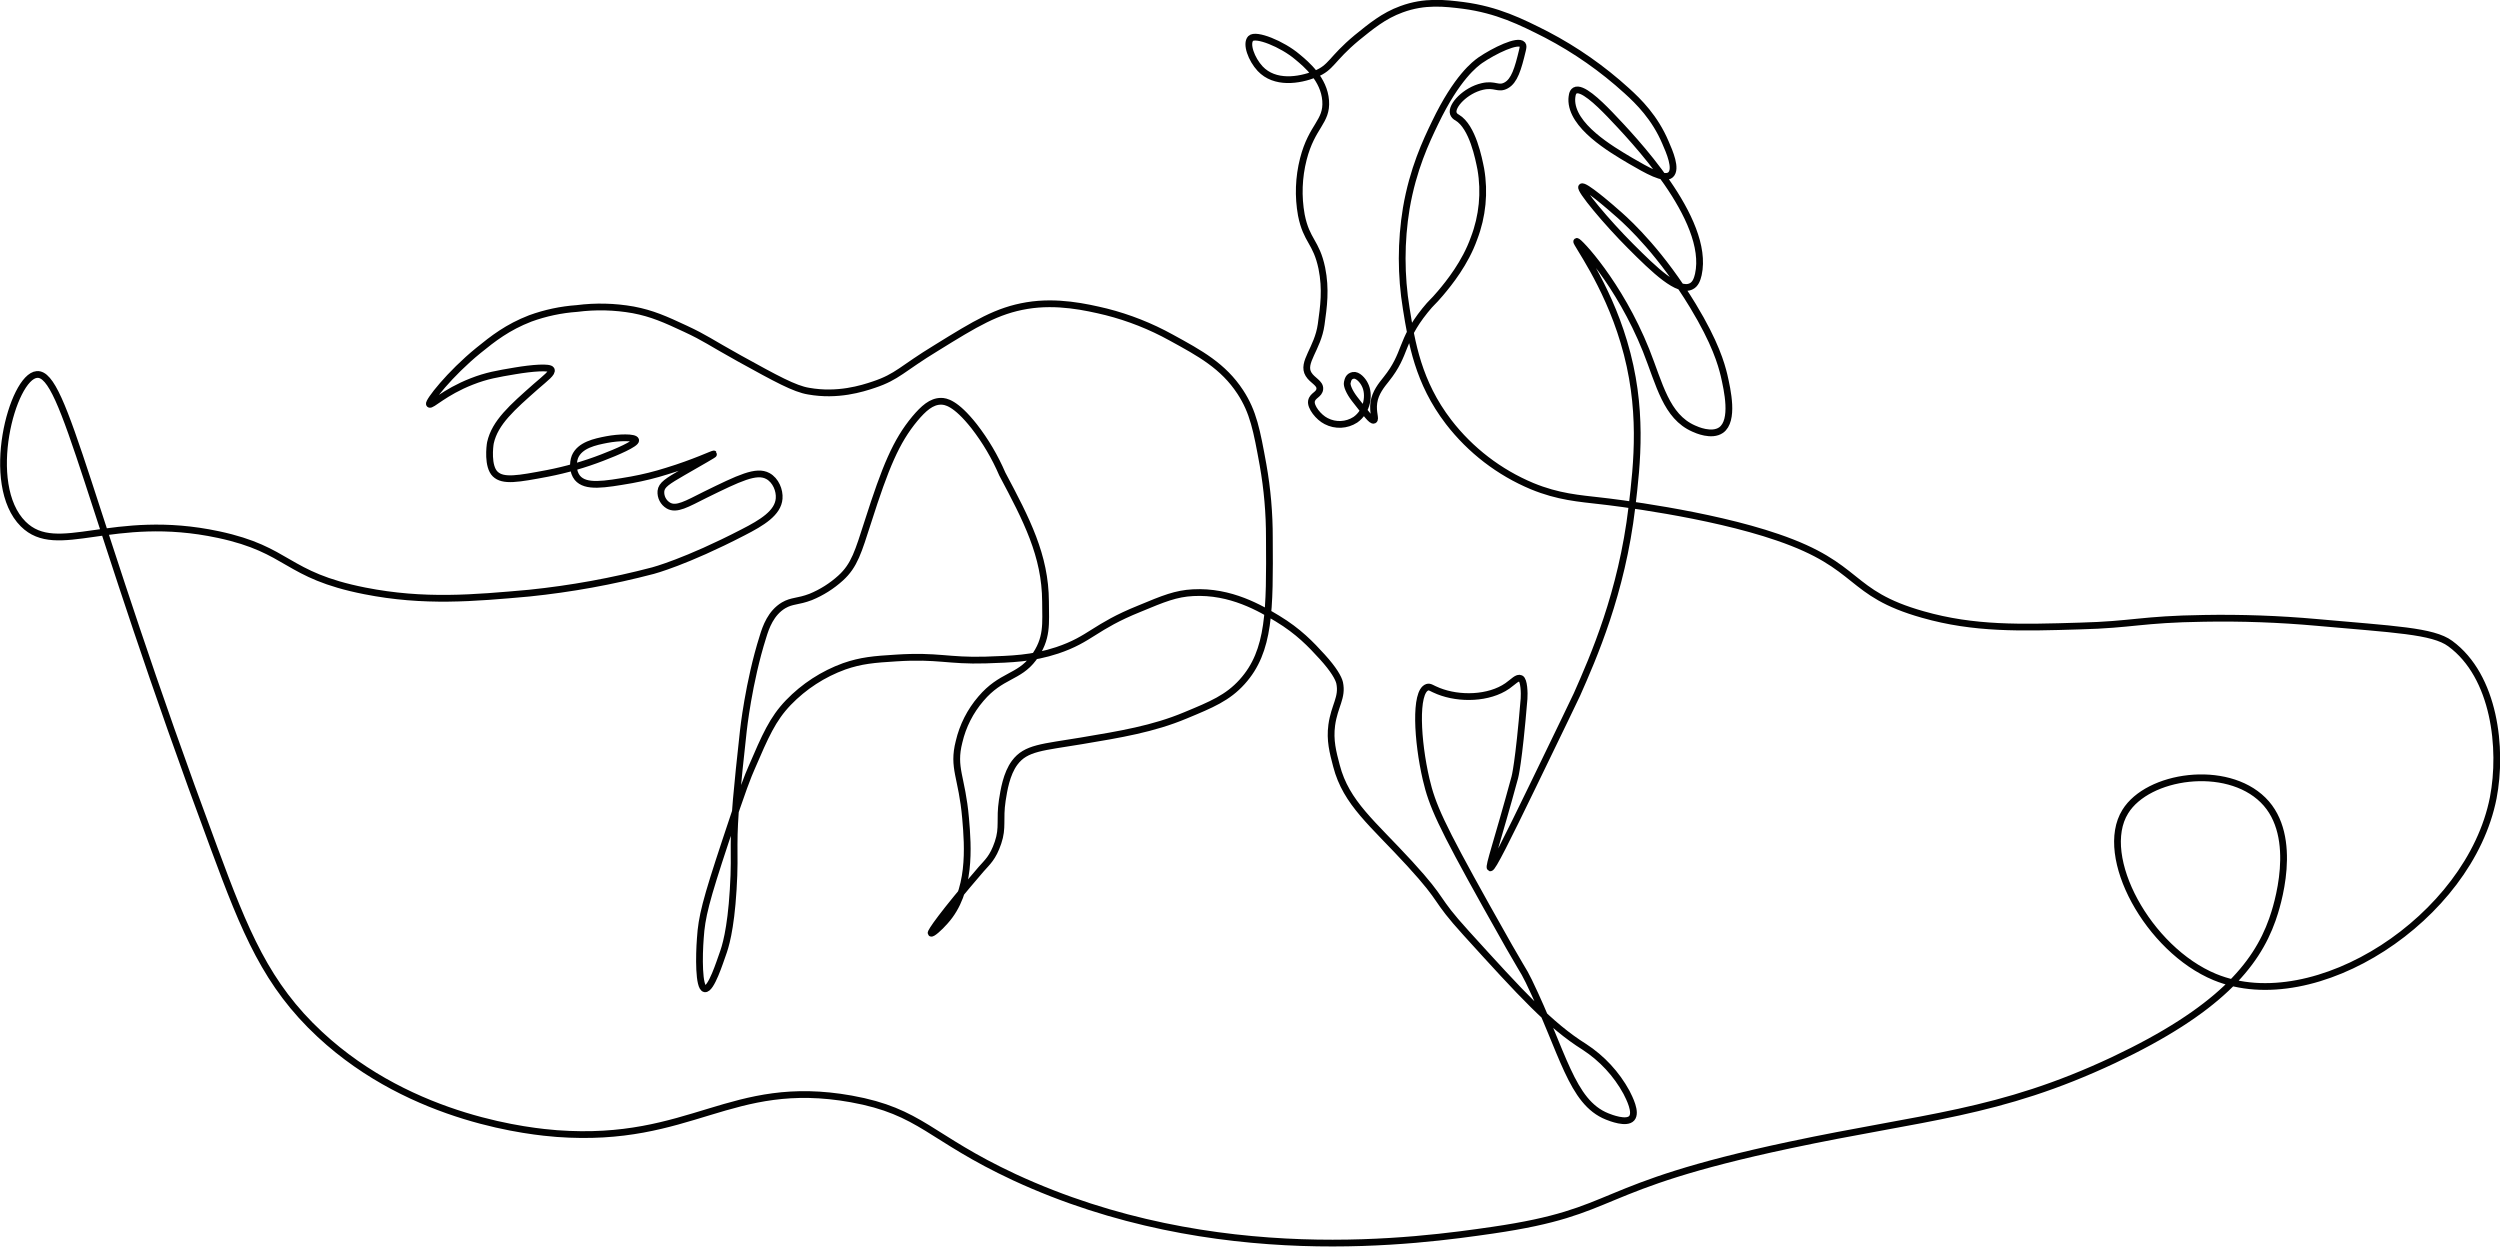
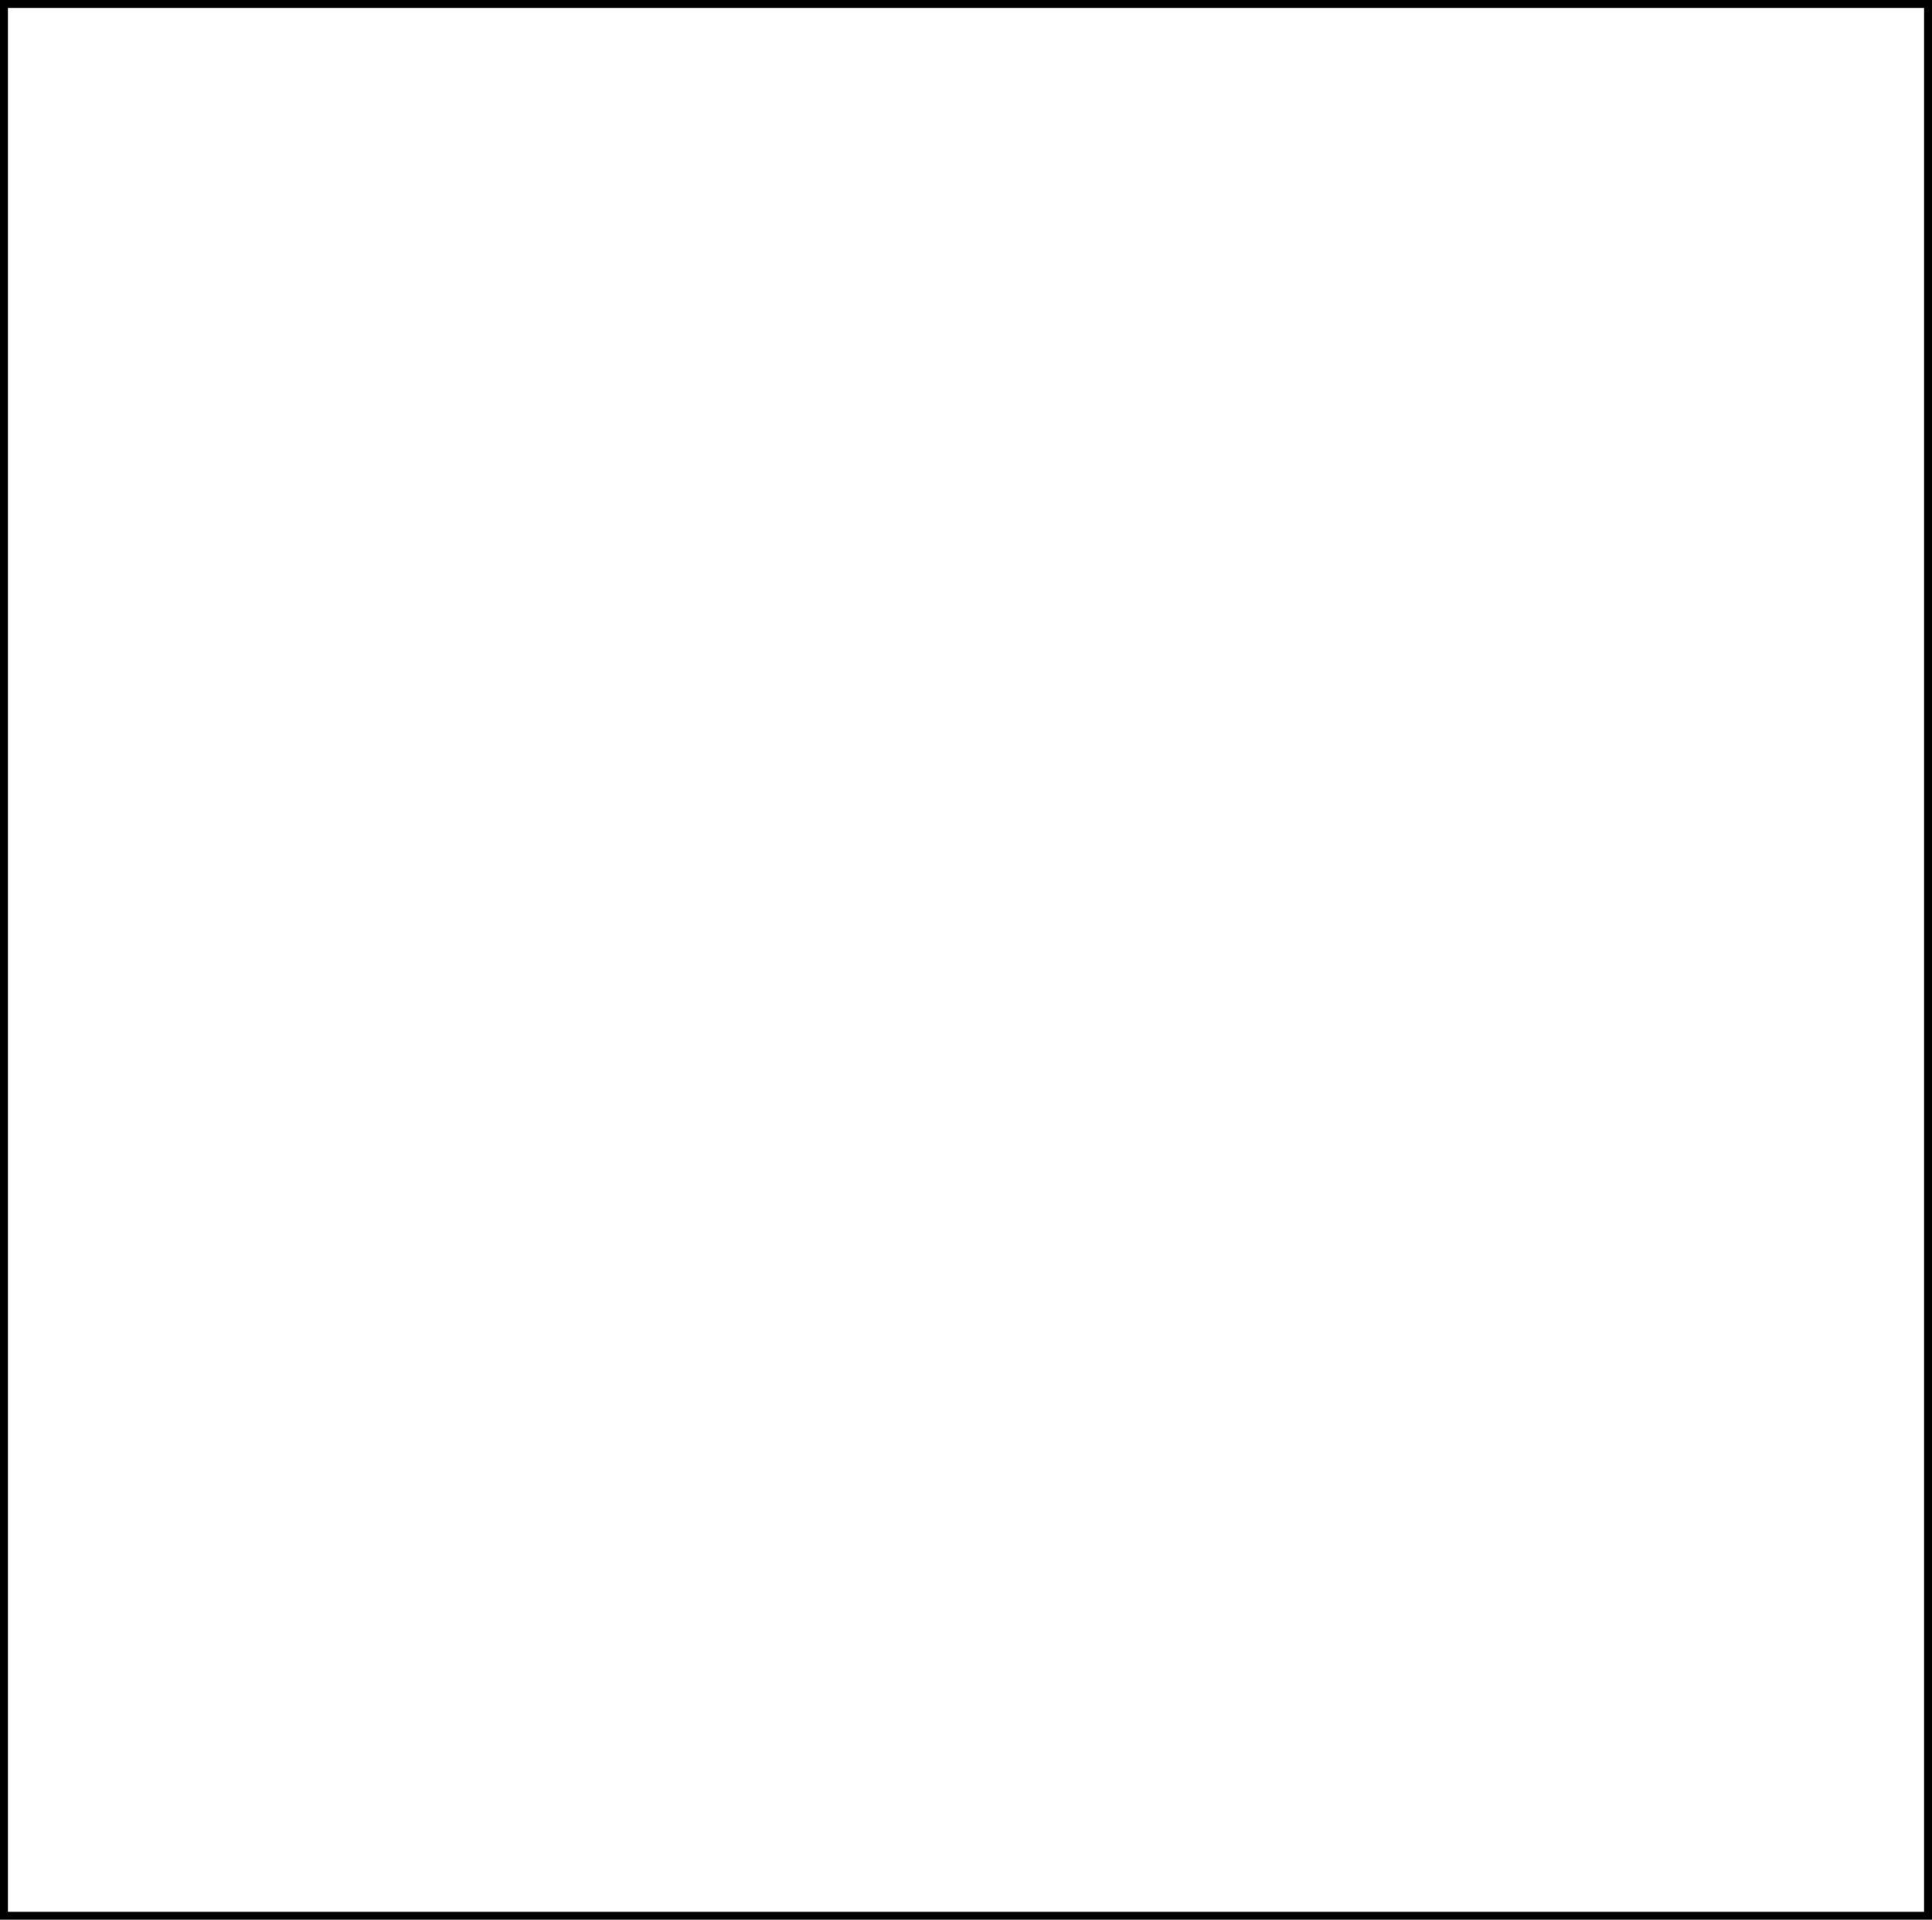
- <svg xmlns="http://www.w3.org/2000/svg" viewBox="0 0 1110.2 553.6">
+ <svg xmlns="http://www.w3.org/2000/svg" id="Layer_6" data-name="Layer 6" viewBox="0 0 244.64 243.04">
  <defs>
-     <style>.a{fill:none;stroke:#020202;stroke-miterlimit:10;stroke-width:3px;}</style>
+     <style>.cls-1{fill:none;stroke:#000;stroke-miterlimit:10;}</style>
  </defs>
-   <path class="a" d="M-227,32c31.9,6.8,29.5,18,65,25,26.3,5.2,48.4,3.2,73,1A361.9,361.9,0,0,0-34,48s14.5-3.8,40-17c8.4-4.3,15.5-8.6,16-15,.3-3.6-1.5-8.1-5-10-5.1-2.8-12.7.9-27.8,8.3-8.2,4.1-12.8,6.9-16.4,4.8a6.8,6.8,0,0,1-3.3-6.4c.3-2.8,2.9-4.4,9.8-8.4C-11.9-.8-6.8-3.6-7-3.8S-15.7.1-27.9,3.8A128,128,0,0,1-43.6,7.7c-12.2,2.1-20.3,3.5-24-.9-2.1-2.6-2.1-6.6-1.1-9.3,2.2-5.3,9-6.7,14.2-7.7s12.5-1.2,12.8.3-8.5,5.3-14.8,7.7a142.6,142.6,0,0,1-24.3,7c-13.2,2.5-19.8,3.7-23.3.3s-2.4-12.4-2.1-13.9c2-9,9.7-15.7,20.1-24.9,4.6-4,7.5-6.1,6.9-7.5s-8.4-.8-16.1.5-12.6,2.1-19.2,4.7c-12.3,4.8-18,11-18.8,10.1s9-13.5,21.8-23.9c6.4-5.2,12.9-10.3,23-14.2a76.2,76.2,0,0,1,20.7-4.4,82.6,82.6,0,0,1,25,.6c8.4,1.6,14.2,4.2,23.2,8.4s10.5,5.7,24,13.2c16.3,9,24.5,13.5,30.7,14.5,12.9,2.3,23.7-1.1,29-2.9,10.5-3.5,12.4-7,27.7-16.3,17.6-10.9,27-16.6,40.3-18.8s26.1.6,35.2,2.8a121,121,0,0,1,28.8,11.4c12.8,7,23.1,12.6,30.7,24.2,5.8,8.9,7.3,17,10.1,32.4a182.9,182.9,0,0,1,2.8,32.3c.2,32,.3,50.3-12.1,64-6.4,7.1-13.6,10.1-25.2,14.9-14.3,6-28.9,8.4-46.2,11.3s-24.6,3-29.6,9.7c-3.7,5-4.8,12.3-5.5,16.7-1.3,8.7.4,12-1.9,18.8s-4.8,8.7-7.5,11.8c-17.4,20.2-22.6,28-22.2,28.4s3.5-2.2,6.2-5.3c11.7-13,10.2-33.1,9.1-45.7-1.6-18.5-5.9-22.2-2.9-34a44.9,44.9,0,0,1,9.7-19.1c9-10.6,16.8-9.3,23.3-18s5.4-15.4,5.4-25.2c-.1-20.4-8.4-36.3-19.2-56.6a97.3,97.3,0,0,0-12.5-21.2c-8.3-10.5-12.7-11.1-14.7-11.1-4.3,0-7.8,3.2-11.6,7.7C73.9-9.4,69.2,2,61.4,26.4c-4.2,13-5.9,19.3-12.1,24.9A45.5,45.5,0,0,1,36,59.7c-5.8,2.2-8.2,1.5-12,3.7-5.7,3.4-7.9,9.7-9.2,14-6.4,20.2-8.7,41.8-8.7,41.8C3.3,144.8,2,157.6,2,169.7c0,4.6.2,10.8-.4,19.9C.5,207.9-2,215.4-3.1,218.4s-5.1,15.8-7.9,15.3-2.6-14.6-2-22.4c.6-9.5,2.4-16.6,11.2-43.2C6,144.3,8.3,138.9,9.7,135.7c6.2-14.4,9.4-21.8,16.4-29.1A65.5,65.5,0,0,1,50.9,90.5c7.5-2.6,13.2-3.1,23.1-3.7,18.6-1.2,22.9,1.4,39.7.9,11.5-.4,20.6-.6,31.8-4.3,14.9-5,16.4-10.4,36.5-18.5,10.8-4.5,16.2-6.7,23.8-7.1,16.8-.9,30,7,37.5,11.5,9.4,5.7,14.8,11.4,19.9,17s7.2,9.4,7.7,11.5c1.4,6.6-2.3,10.1-3.5,18.8-.9,6.8.5,12,2.1,18.1,4.3,16.6,16.2,25.6,32.5,43.4s10.1,14.4,25.2,31c24.7,27.2,37.1,40.8,52.4,50.4a56.2,56.2,0,0,1,18.7,20.2c1.2,2.4,4.6,8.9,2.3,11.5s-9.4-.2-10.9-.8c-16-6.4-19.4-28.3-34.8-60.1-3.3-6.7-.8-.9-18.9-33.4-20.2-36.2-24-44.7-26.7-56.3-3.9-16.8-5.2-38.8.5-40.8,1.3-.4,1.9.5,5,1.7,9.3,3.7,22.4,3.4,30.6-2.3,2.7-1.9,4.4-4,5.9-3.3s1.7,6.5,1.5,9c-2.4,29-4.1,34.9-4.1,34.9-7.8,28.7-11.8,39.8-10.9,40.2s7.4-12.7,18.9-36.4C369.6,117,376,103.7,376.3,103c7.2-16.3,19.9-45,24.4-83.2,2.3-19.3,5.2-44.2-3.6-73.4-7.8-26.2-21.6-44.2-20.9-44.6S395-79.7,407-49.8c6,15.1,8.9,29.3,21.1,34.7,1.3.6,8,3.6,12.2.7,5.9-4.2,2.8-17.8,1.3-24.4-1.2-4.9-3.8-14.3-13.8-30.8-14-23.1-27.9-36.1-32.5-40.2s-15.8-13.7-16.9-12.6,11.1,15.7,21.7,26.3,21.2,20.9,27,17.8c1.8-.9,2.6-3,3.1-5.2,5.4-24.6-29.4-60.7-39.3-71.1-5.4-5.6-12.5-12.3-15.5-10.6-1.3.8-1.3,2.8-1.4,3.8-.3,11.9,17.3,22.2,26.1,27.4,7.1,4.1,15,8.8,17.8,6.2s-.5-10.2-2.3-14.3c-4.7-11.1-11.9-18.2-17.2-23A169.8,169.8,0,0,0,362.8-190c-11.4-5.8-21.9-11-37-13-8.1-1-17.1-2.1-27.4,1.7-8,2.9-13.7,7.7-19.9,12.7-11.5,9.6-11.1,13.2-18.4,16.1s-18,4.5-24.5-2.4c-3.9-4.2-6.4-11.1-4.2-13.4s14,2.4,20.8,8.2c4,3.3,11.8,9.9,12.5,19.4s-6.1,11.1-9.9,25.9a58.5,58.5,0,0,0-.9,24.9c2.3,11.6,6.6,11.7,9.1,23.6,1.9,9.4.8,17.1-.3,25-1.5,10.8-8.8,16.9-5.6,22.1,1.7,2.8,5.2,3.9,5,6.5s-3.2,2.8-3.7,5.4,3.1,7.2,6.5,8.9a12.9,12.9,0,0,0,13-.6c5.3-3.7,6.5-11.2,4.2-15.6-.9-1.9-3.2-4.5-5.2-4.1s-2.3,1.9-2.6,3.2.9,4.2,3.2,7.2c5.2,6.6,7.6,10,8.6,9.5s-.6-3.4,0-7.8,3.5-7.9,5.5-10.4c9.2-11.5,6.1-16.7,17.2-30.5,3.3-4.1,3.1-3.2,6.9-7.7s11-13.4,14.9-24.4a58.1,58.1,0,0,0,3-30.7c-.9-4.5-3.6-18.8-10.5-22.9a3.3,3.3,0,0,1-1.7-1.8c-1.1-3.4,5.4-10.3,12.9-12,5.7-1.3,7,1.5,10.6-.5s5.2-7.2,7.2-15.6c.3-1.3.4-2,0-2.5-2-2.4-12.5,2.7-18.8,7-2.2,1.6-10.3,7.5-20,27.7-4,8.3-9.8,20.5-12.8,38a137.9,137.9,0,0,0,0,44.6c2.4,14.9,5.2,32.6,18.8,50.3a91.3,91.3,0,0,0,37.1,28.5c11.7,4.8,20.7,5.4,31,6.6,3.7.4,47.2,5.5,78,16.1C502.8,46,496.2,58,529.9,67.5c22.8,6.5,43.4,5.9,69.7,5.1,23.5-.6,27.2-3,55.1-3.4A467,467,0,0,1,704.8,71c34.2,3.1,51.6,3.7,59.3,9.4,19.8,14.5,23.3,46.7,19.1,68.5-10.5,53.5-79.1,97.9-123.6,79.6-29.6-12.2-52.2-53.6-39.8-73.5,10-16.2,44.8-21.3,61.2-5.1s6,47.8,4.1,53.1c-7.2,20.4-24.1,40.4-70.4,62.3-51.2,24.1-84.3,25.1-144,37.8-89.5,19-74.2,29.4-131.8,37.8-32.5,4.7-123.2,17.8-212.4-23.5C88.7,299.8,85.1,288.2,54,282.6.3,273-16.8,302.4-76.7,298c-10.2-.8-63.9-5.6-105.2-44-23.7-22-33.3-45.6-47-82.7C-285.6,18.8-295.2-40.1-307.6-39.1c-10.9.9-23.8,48.8-6.1,66.4C-298.5,42.4-274.3,21.9-227,32Z" transform="translate(324 205.4)" />
+   <rect class="cls-1" x="0.5" y="0.5" width="243.64" height="242.04" />
</svg>
